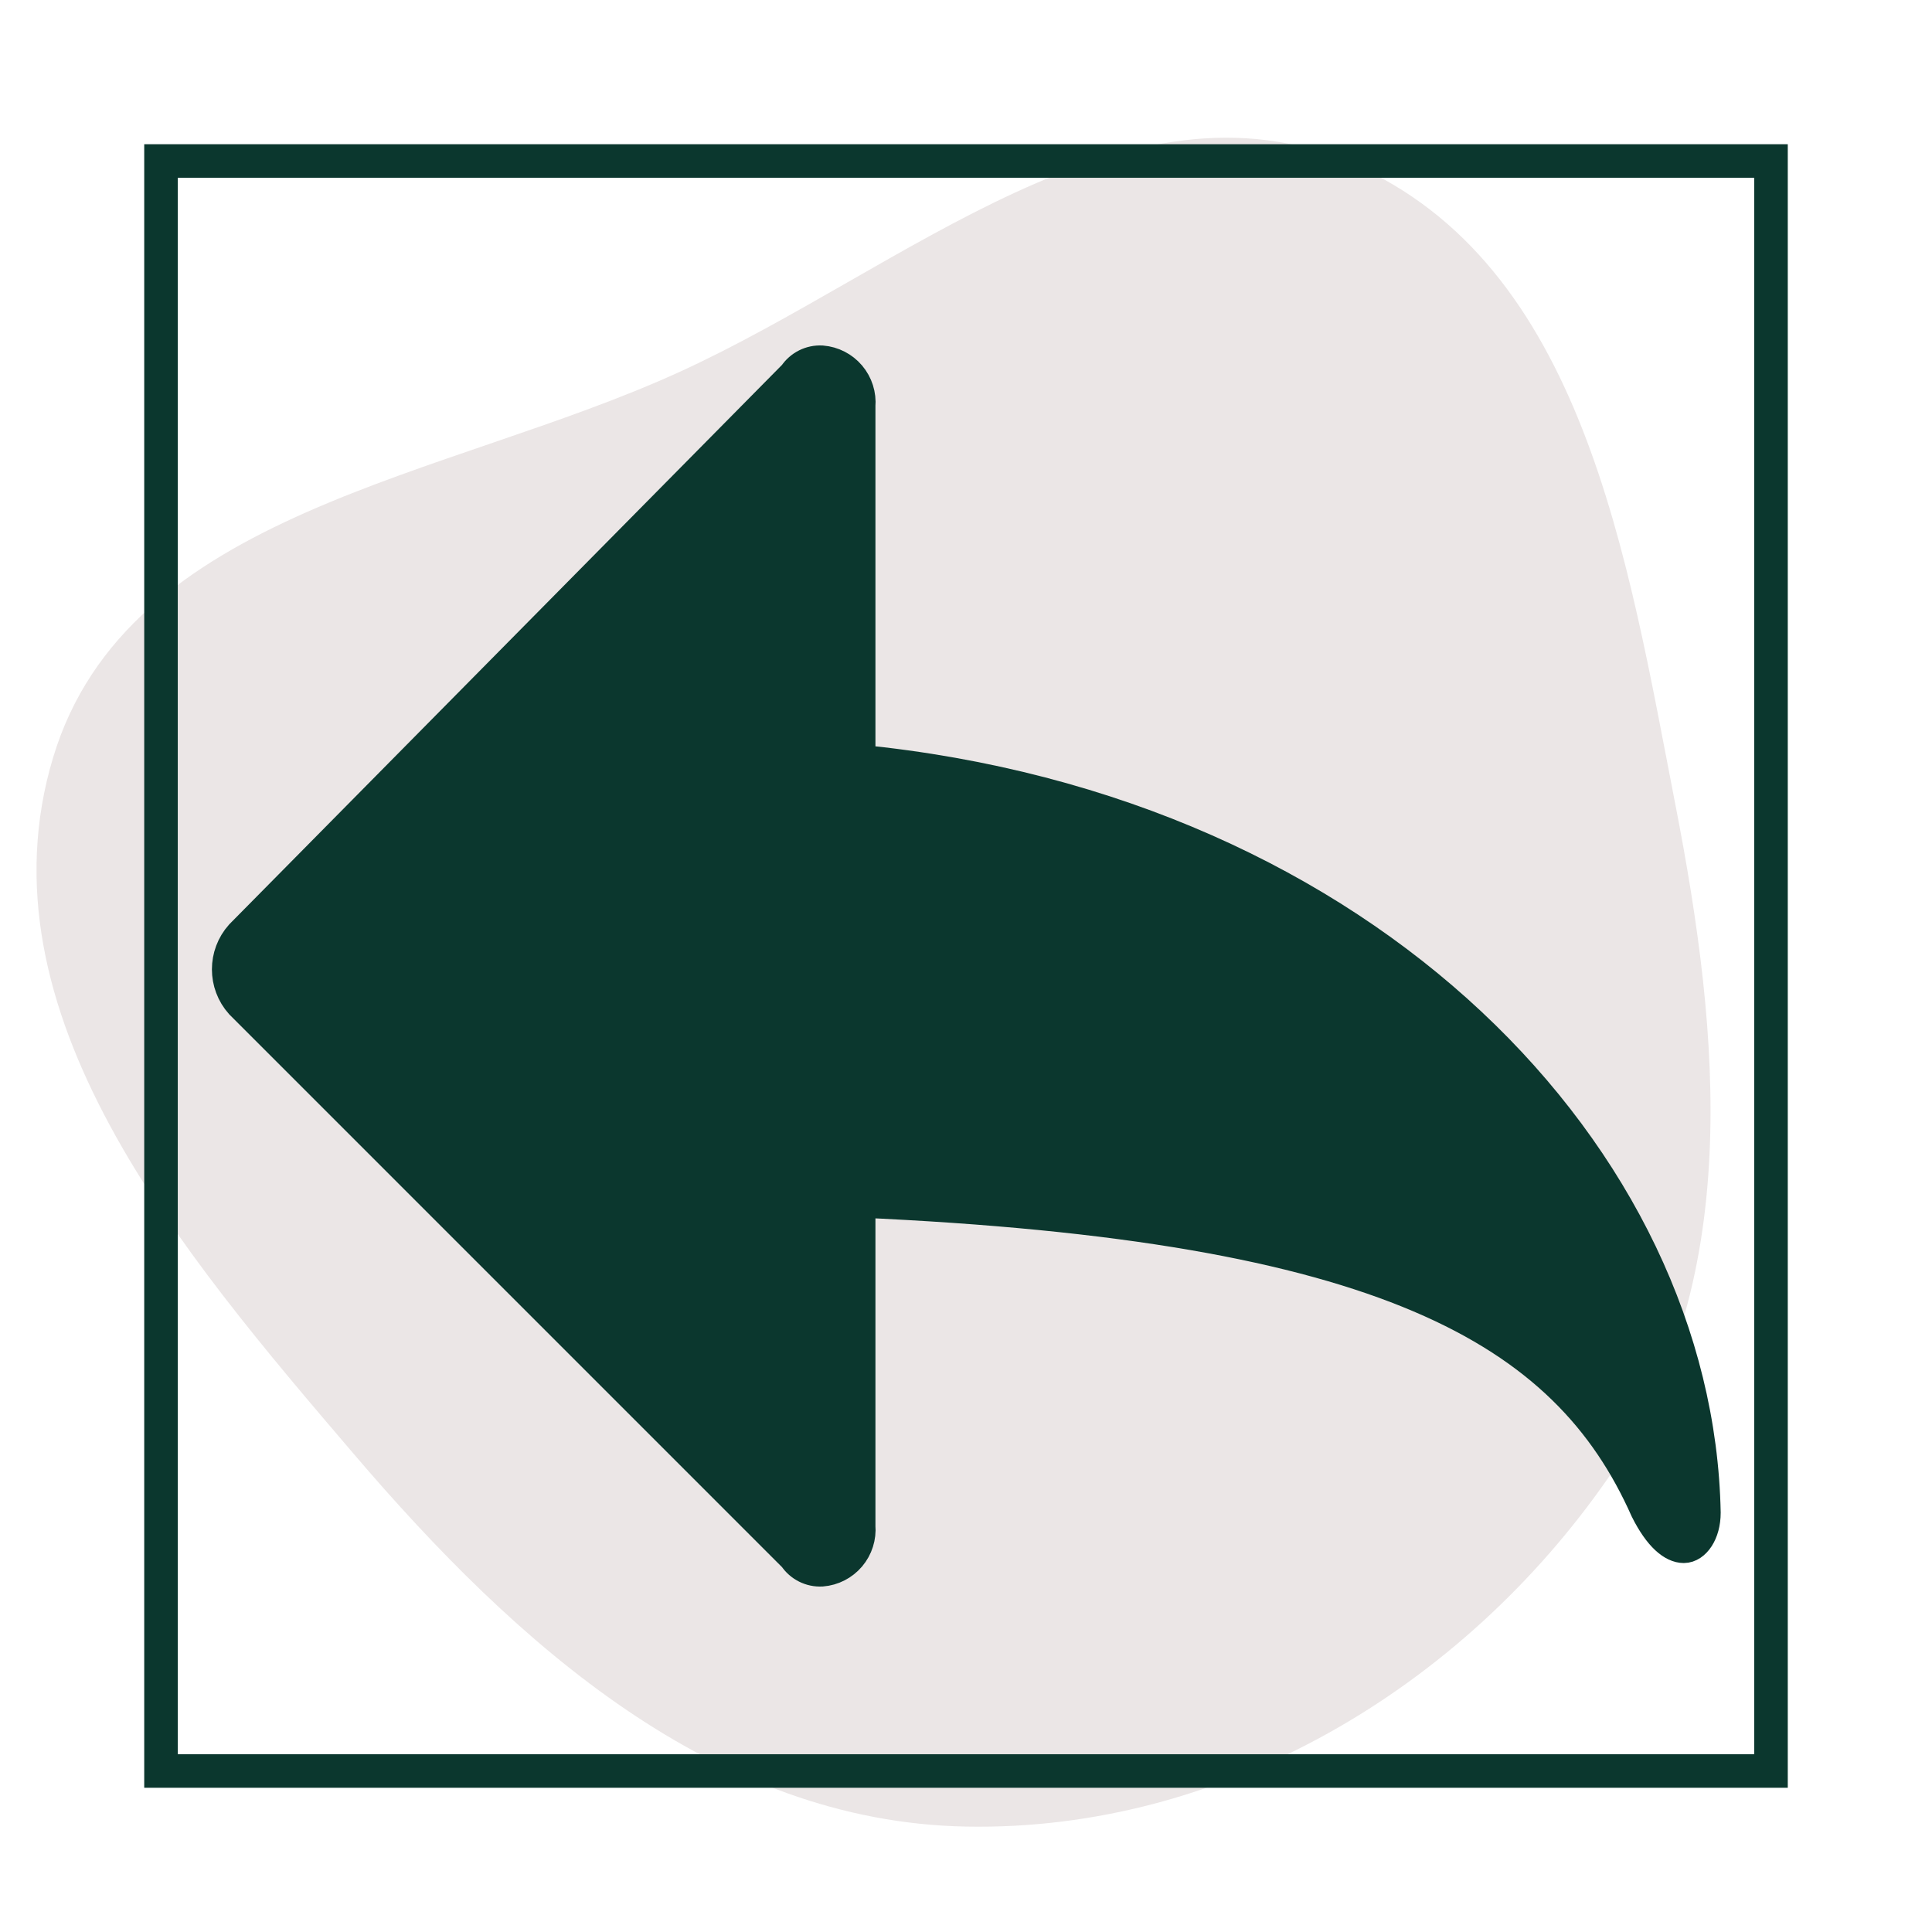
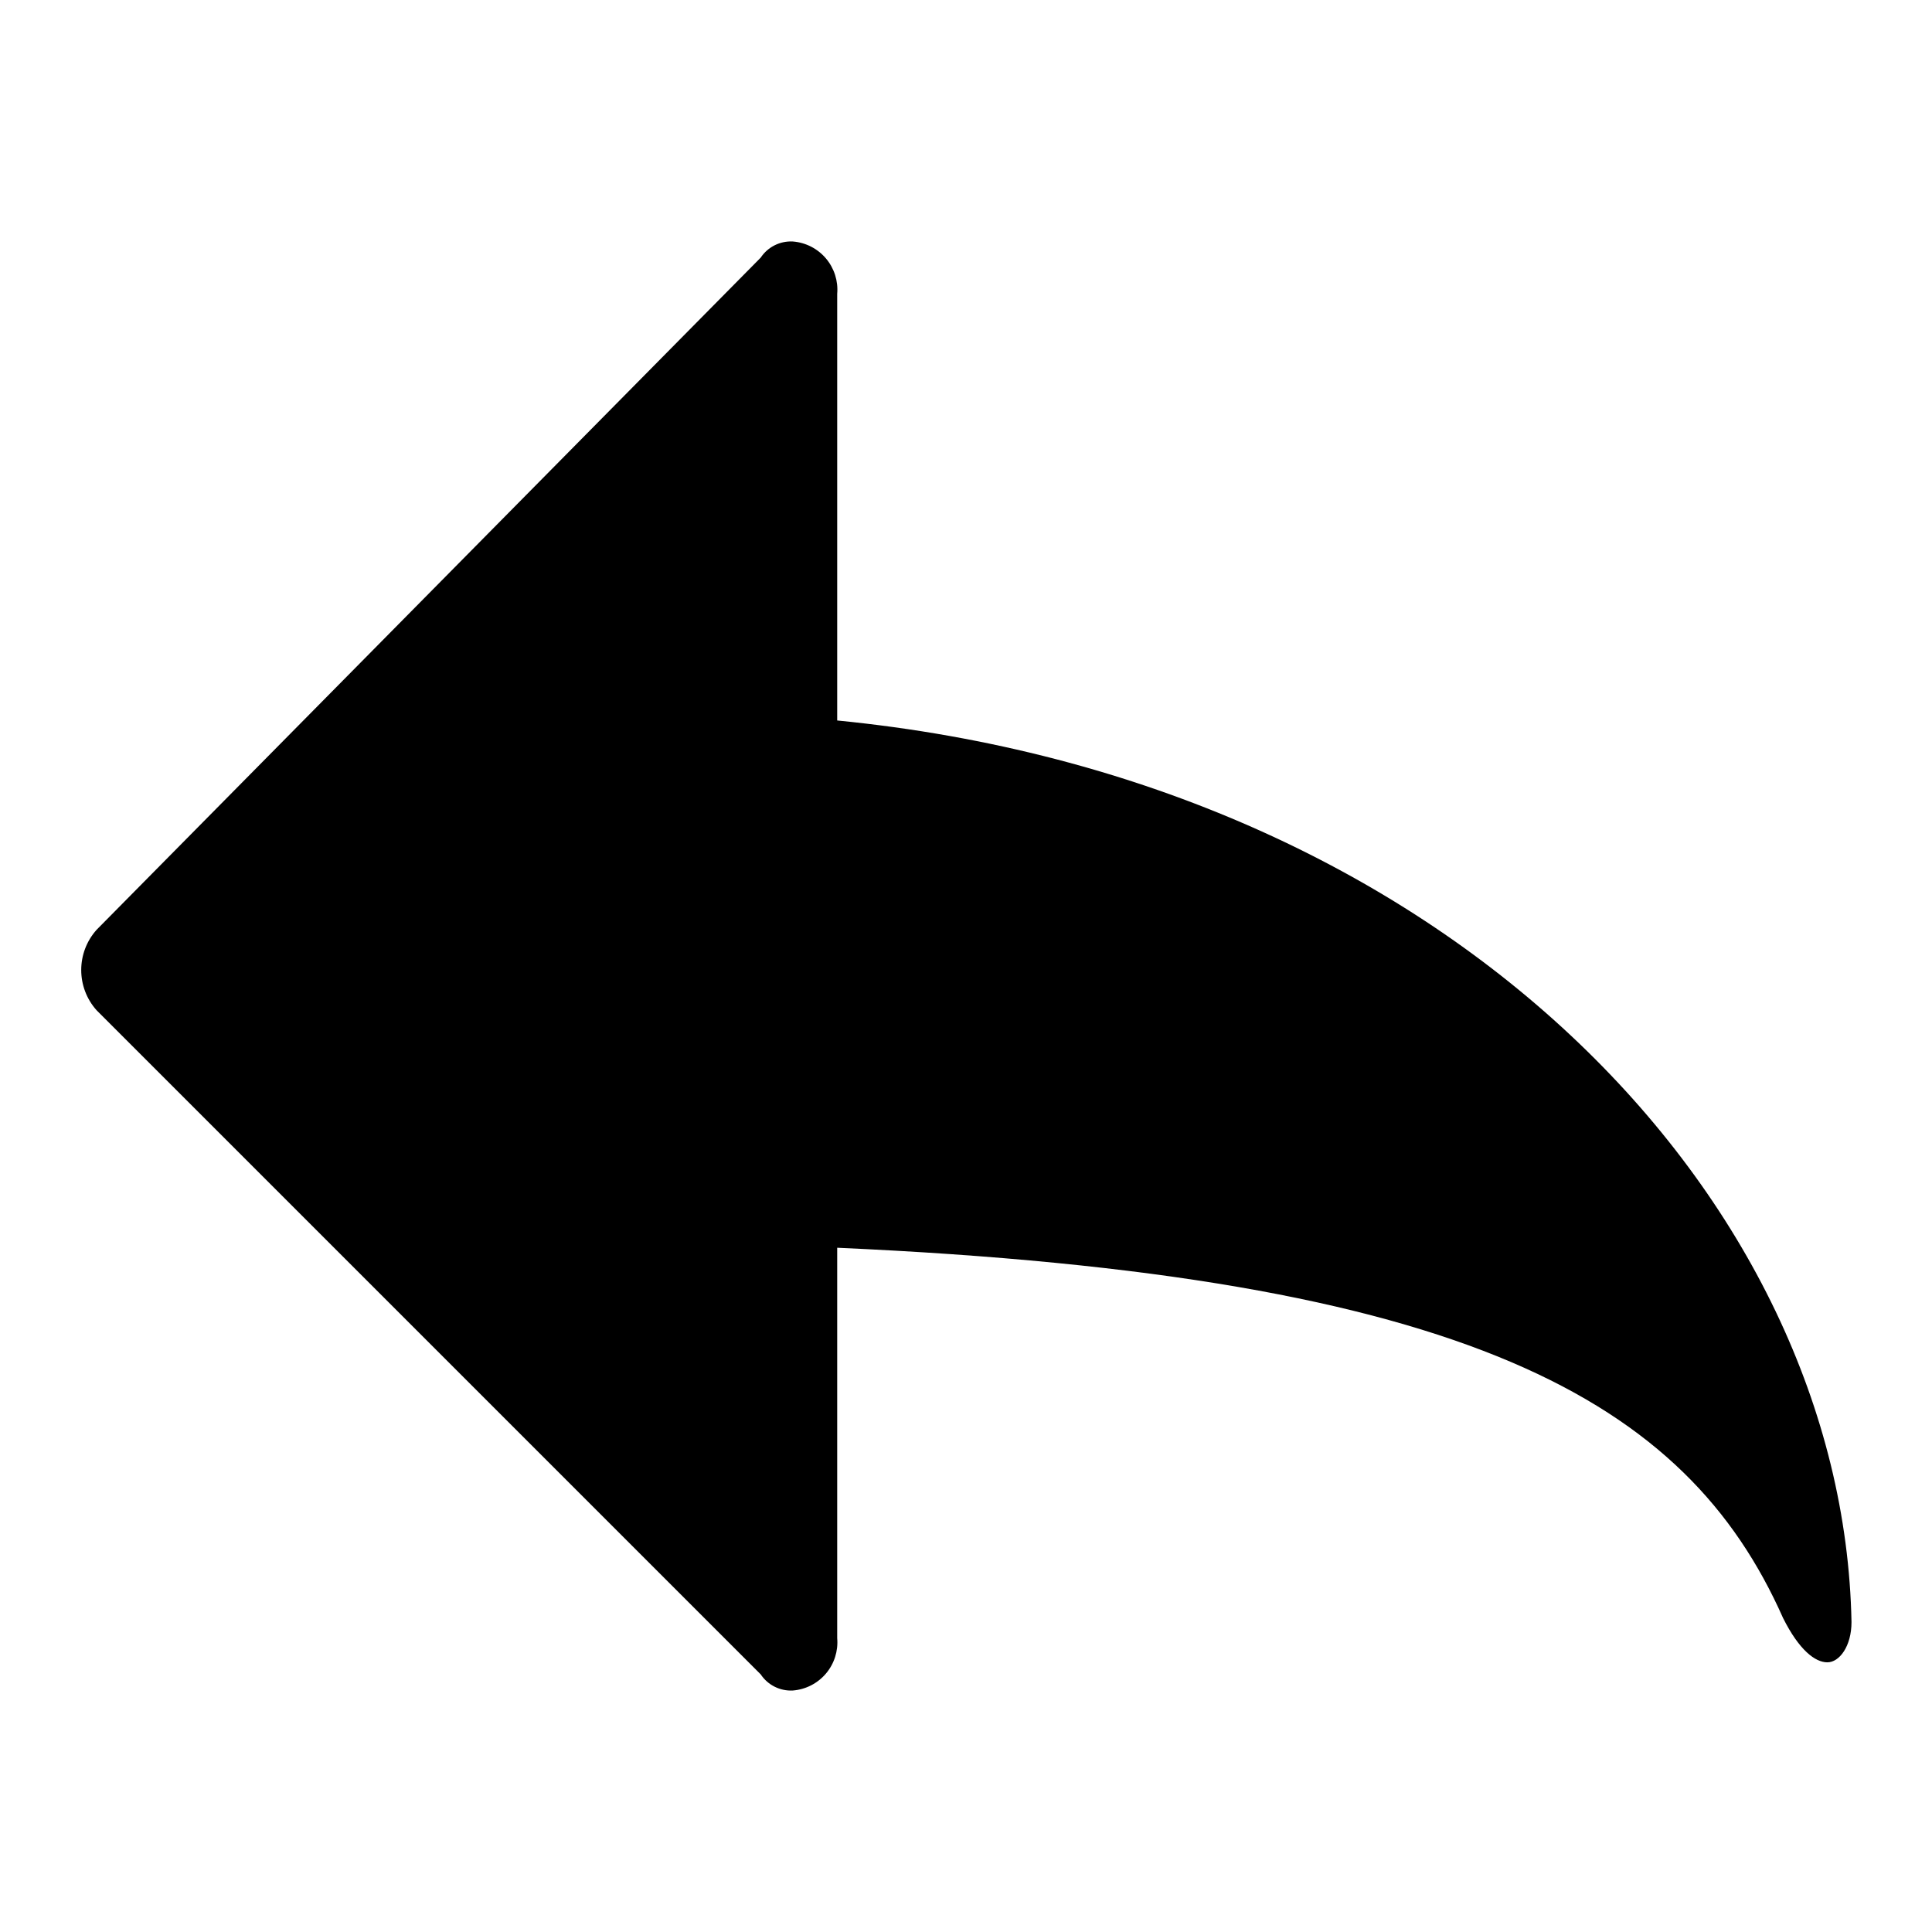
- <svg xmlns="http://www.w3.org/2000/svg" width="800px" height="800px" viewBox="-4.8 -4.8 57.60 57.60" fill="#0b372e" stroke="#0b372e" transform="rotate(0)matrix(1, 0, 0, 1, 0, 0)">
-   <g id="SVGRepo_bgCarrier" stroke-width="0" transform="translate(0,0), scale(1)">
-     <path transform="translate(-4.8, -4.8), scale(1.8)" d="M16,30.254C20.243,30.335,24.216,27.968,26.635,24.481C28.877,21.249,28.5,17.18,27.748,13.319C26.953,9.23,26.219,4.373,22.399,2.713C18.648,1.085,14.979,4.458,11.26,6.158C7.372,7.935,2.112,8.455,0.879,12.549C-0.391,16.769,3,20.734,5.862,24.085C8.564,27.25,11.839,30.175,16,30.254" fill="#ebe6e6" strokewidth="0" />
-   </g>
-   <g id="SVGRepo_tracerCarrier" stroke-linecap="round" stroke-linejoin="round" />
-   <g id="SVGRepo_iconCarrier">
-     <g id="Layer_2" data-name="Layer 2">
-       <g id="invisible_box" data-name="invisible box">
-         <rect width="48" height="48" fill="none" />
-       </g>
-       <g id="Q3_icons" data-name="Q3 icons">
-         <path d="M19.7,6a.9.9,0,0,0-.8.4L2.4,23.1a1.5,1.5,0,0,0,0,2L18.9,41.6a.9.9,0,0,0,.8.4,1.2,1.2,0,0,0,1.1-1.3V31c15.7.7,21.1,3.8,23.5,9.2.4.8.8,1.1,1.1,1.1s.6-.4.6-1c-.2-10.5-10-20.9-25.2-22.4V7.3A1.2,1.2,0,0,0,19.7,6Z" />
-       </g>
+ <svg xmlns="http://www.w3.org/2000/svg" width="800px" height="800px" viewBox="0 0 48 48">
+   <g id="Layer_2" data-name="Layer 2">
+     <g id="invisible_box" data-name="invisible box">
+       <rect width="48" height="48" fill="none" />
+     </g>
+     <g id="Q3_icons" data-name="Q3 icons">
+       <path d="M19.7,6a.9.9,0,0,0-.8.4L2.4,23.1a1.5,1.5,0,0,0,0,2L18.9,41.6a.9.9,0,0,0,.8.4,1.2,1.2,0,0,0,1.1-1.3V31c15.7.7,21.1,3.8,23.5,9.2.4.8.8,1.1,1.1,1.1s.6-.4.6-1c-.2-10.5-10-20.9-25.2-22.4V7.3A1.2,1.2,0,0,0,19.7,6Z" />
    </g>
  </g>
</svg>
